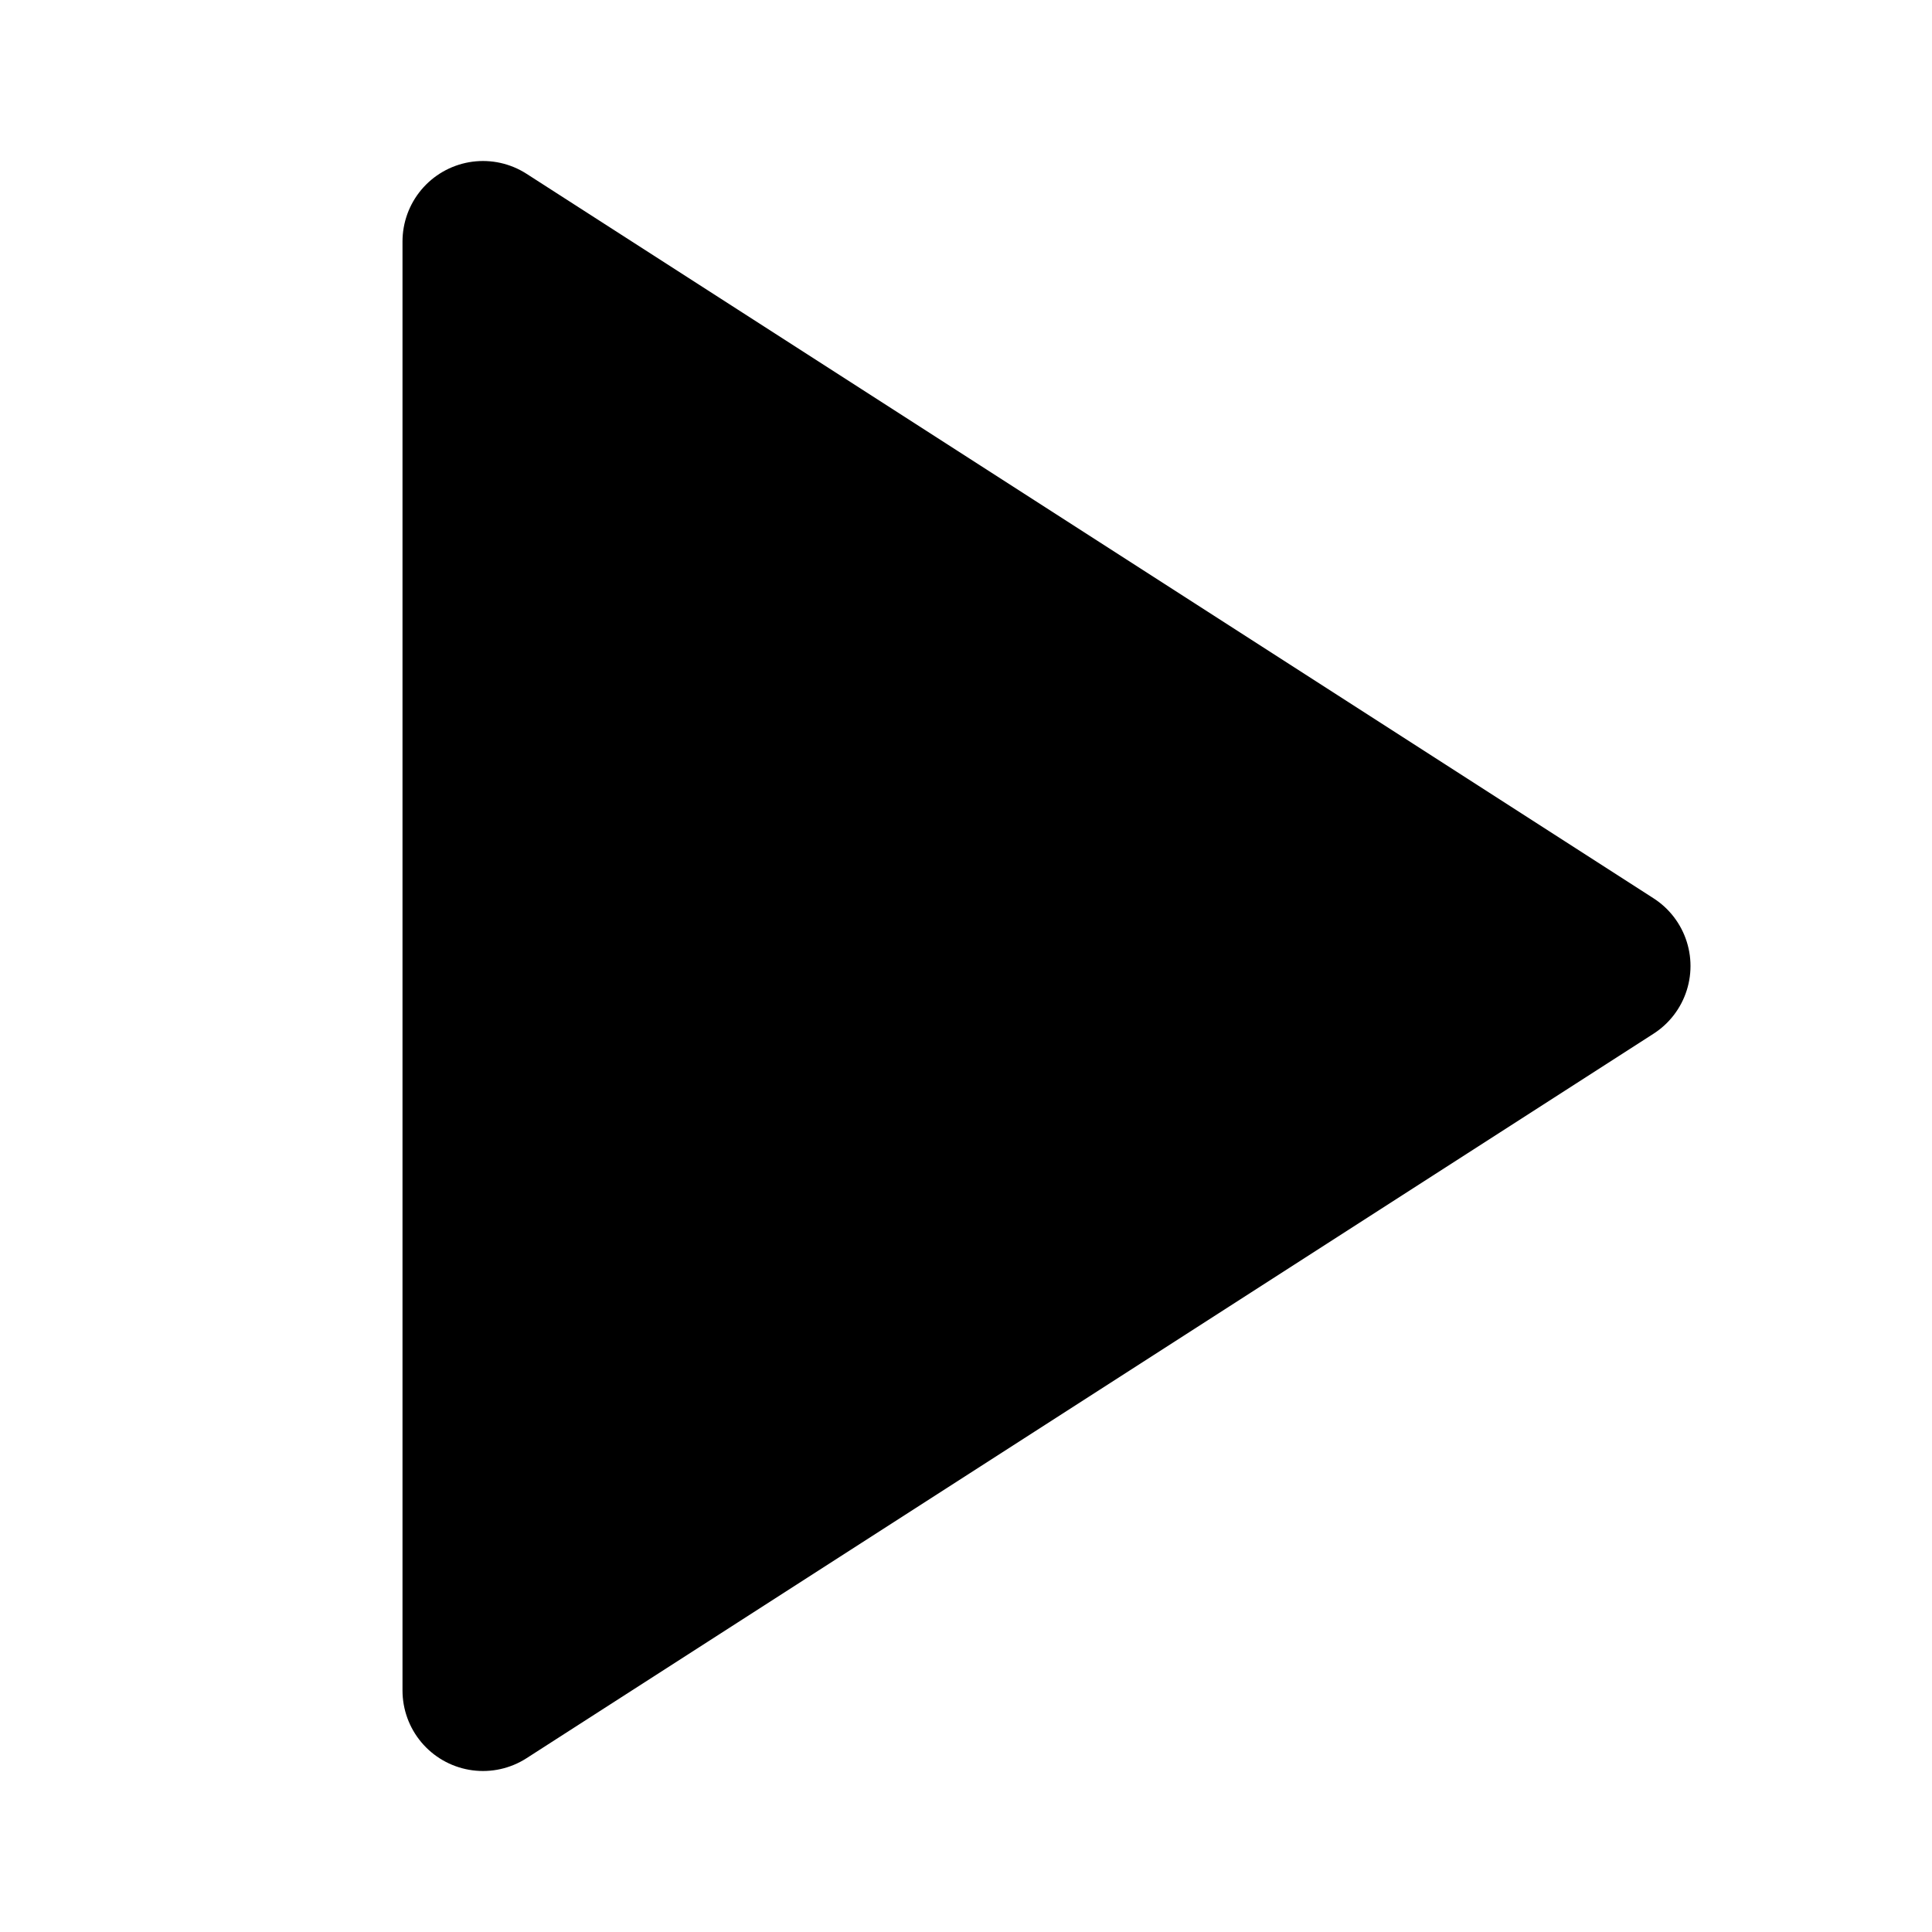
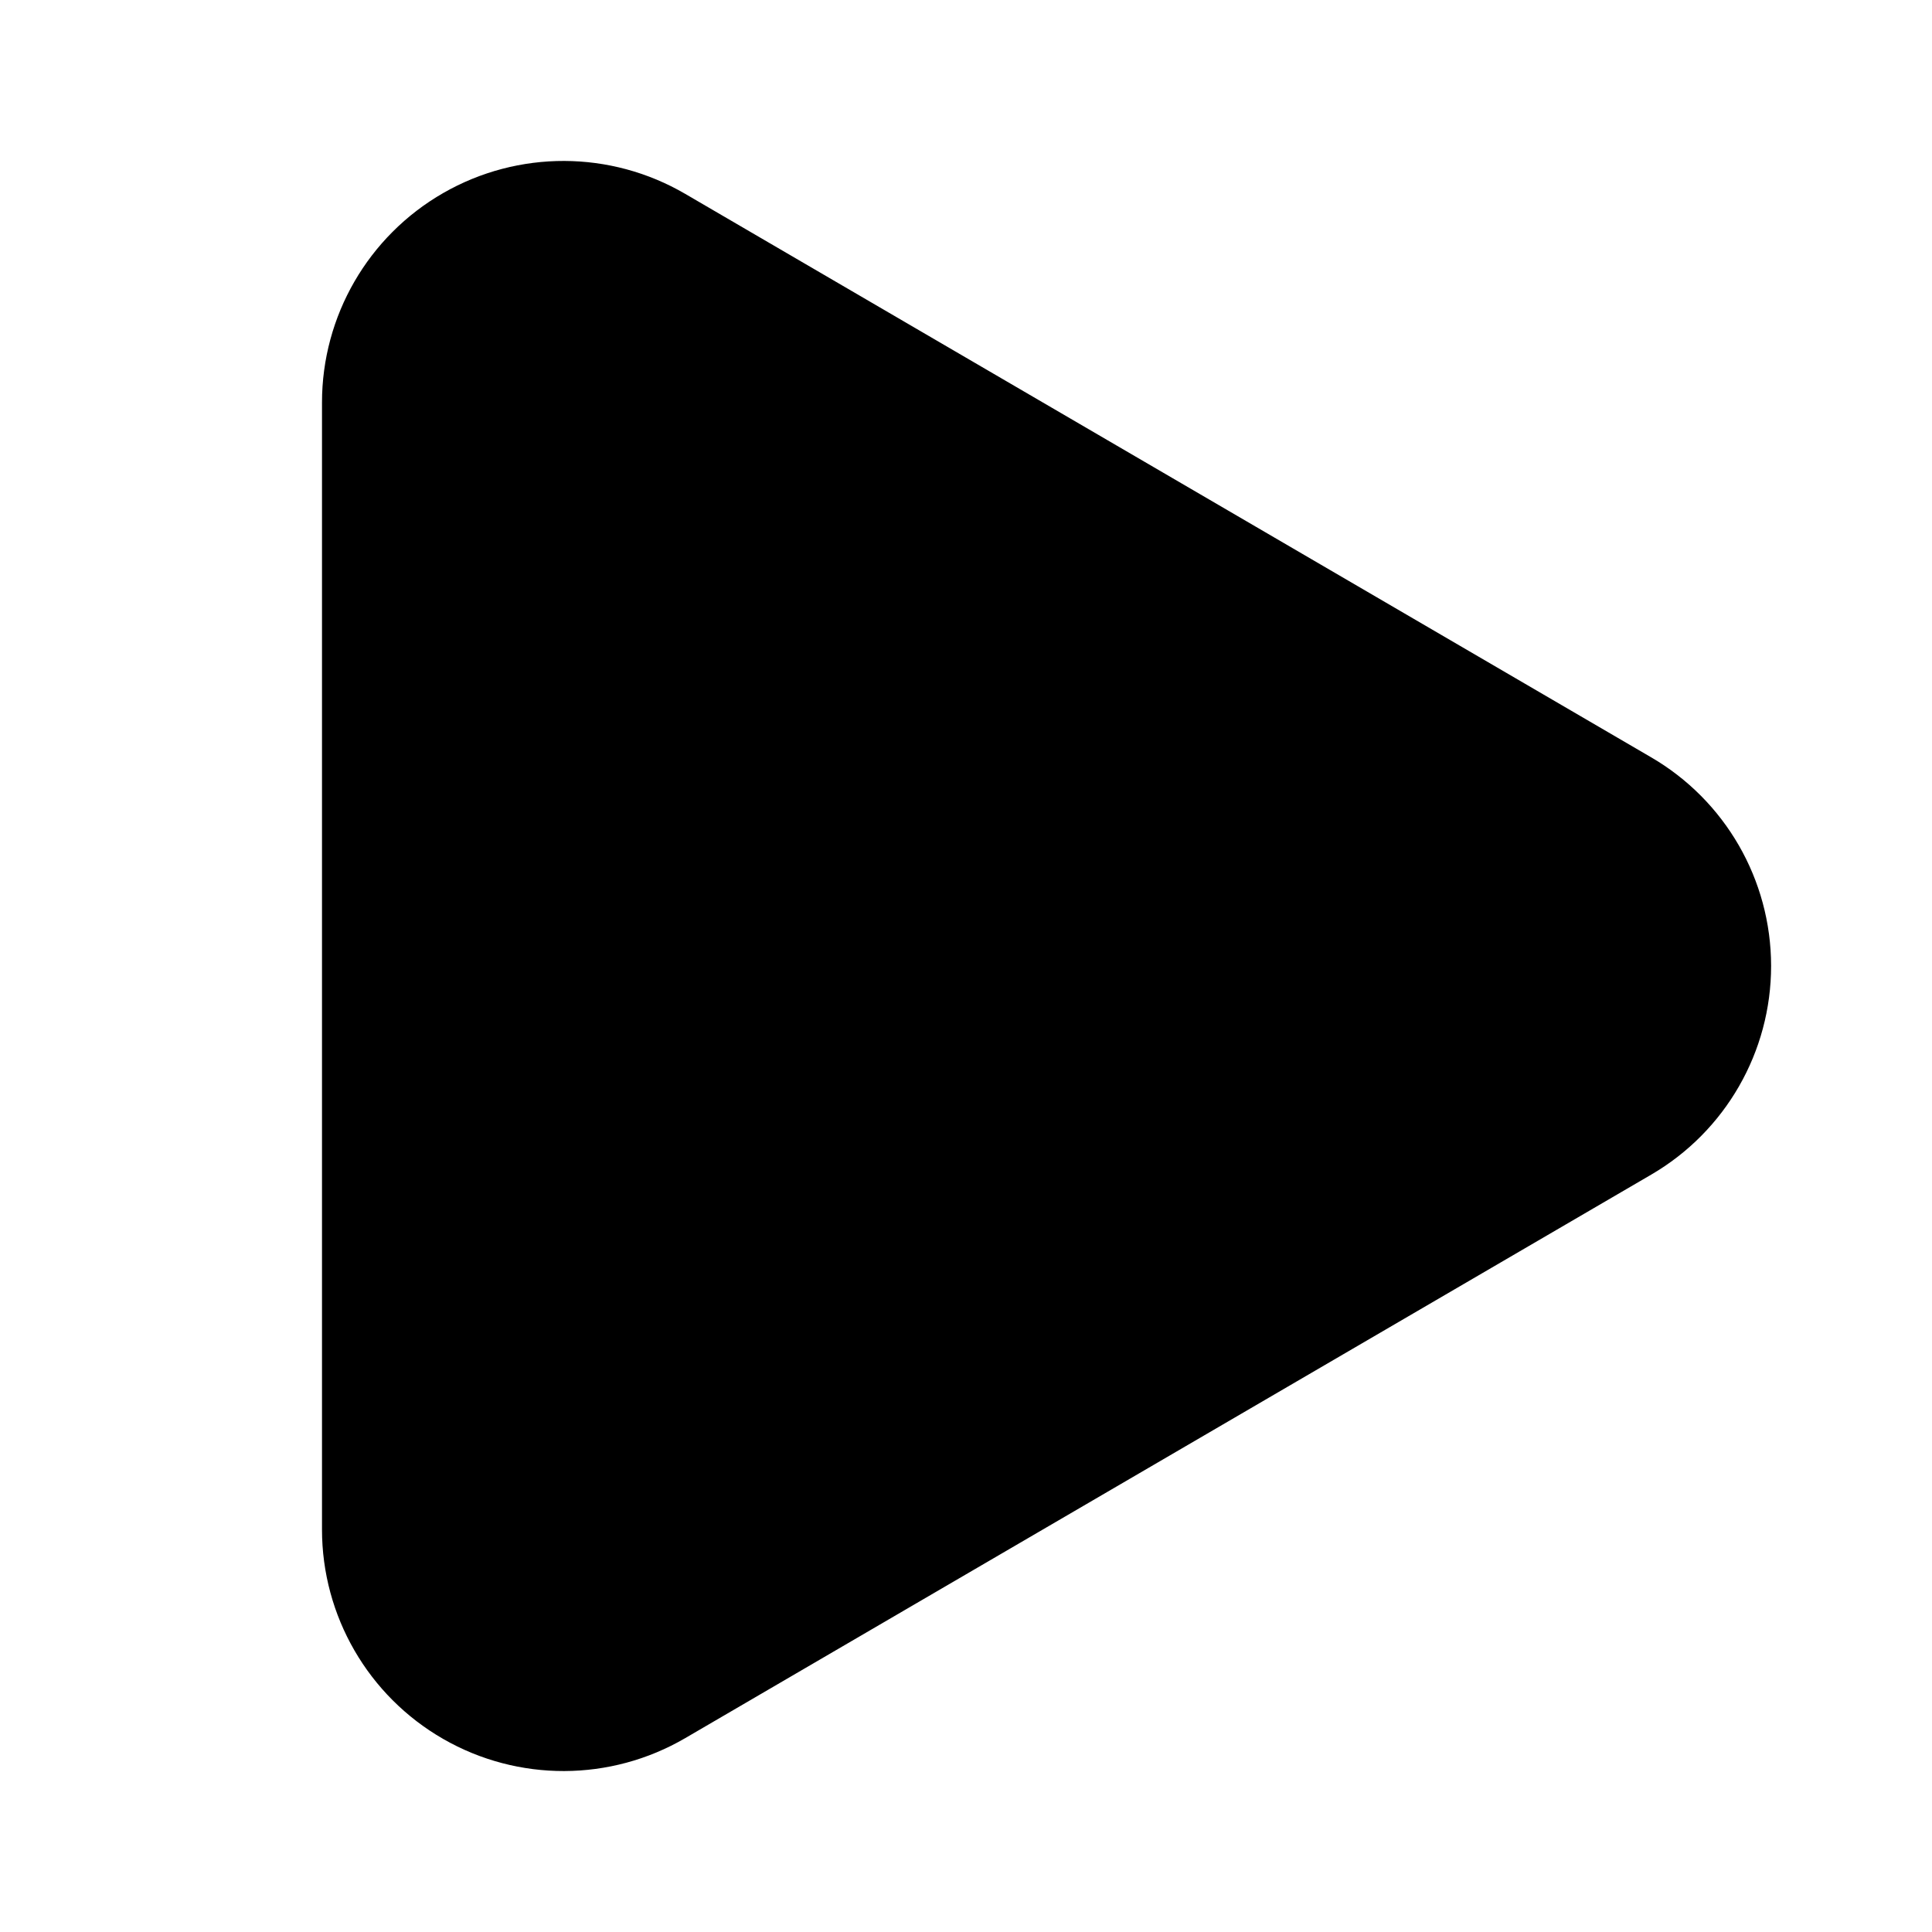
<svg xmlns="http://www.w3.org/2000/svg" width="24" height="24" viewBox="0 0 24 24" fill="currentColor" stroke="currentColor" stroke-width="2" stroke-linecap="round" stroke-linejoin="round">
-   <polygon vector-effect="non-scaling-stroke" points="6 3 20 12 6 21 6 3" />
+   <path vector-effect="non-scaling-stroke" d="M5 5a2 2 0 0 1 3.008-1.728l11.997 6.998a2 2 0 0 1 .003 3.458l-12 7A2 2 0 0 1 5 19z" />
</svg>
